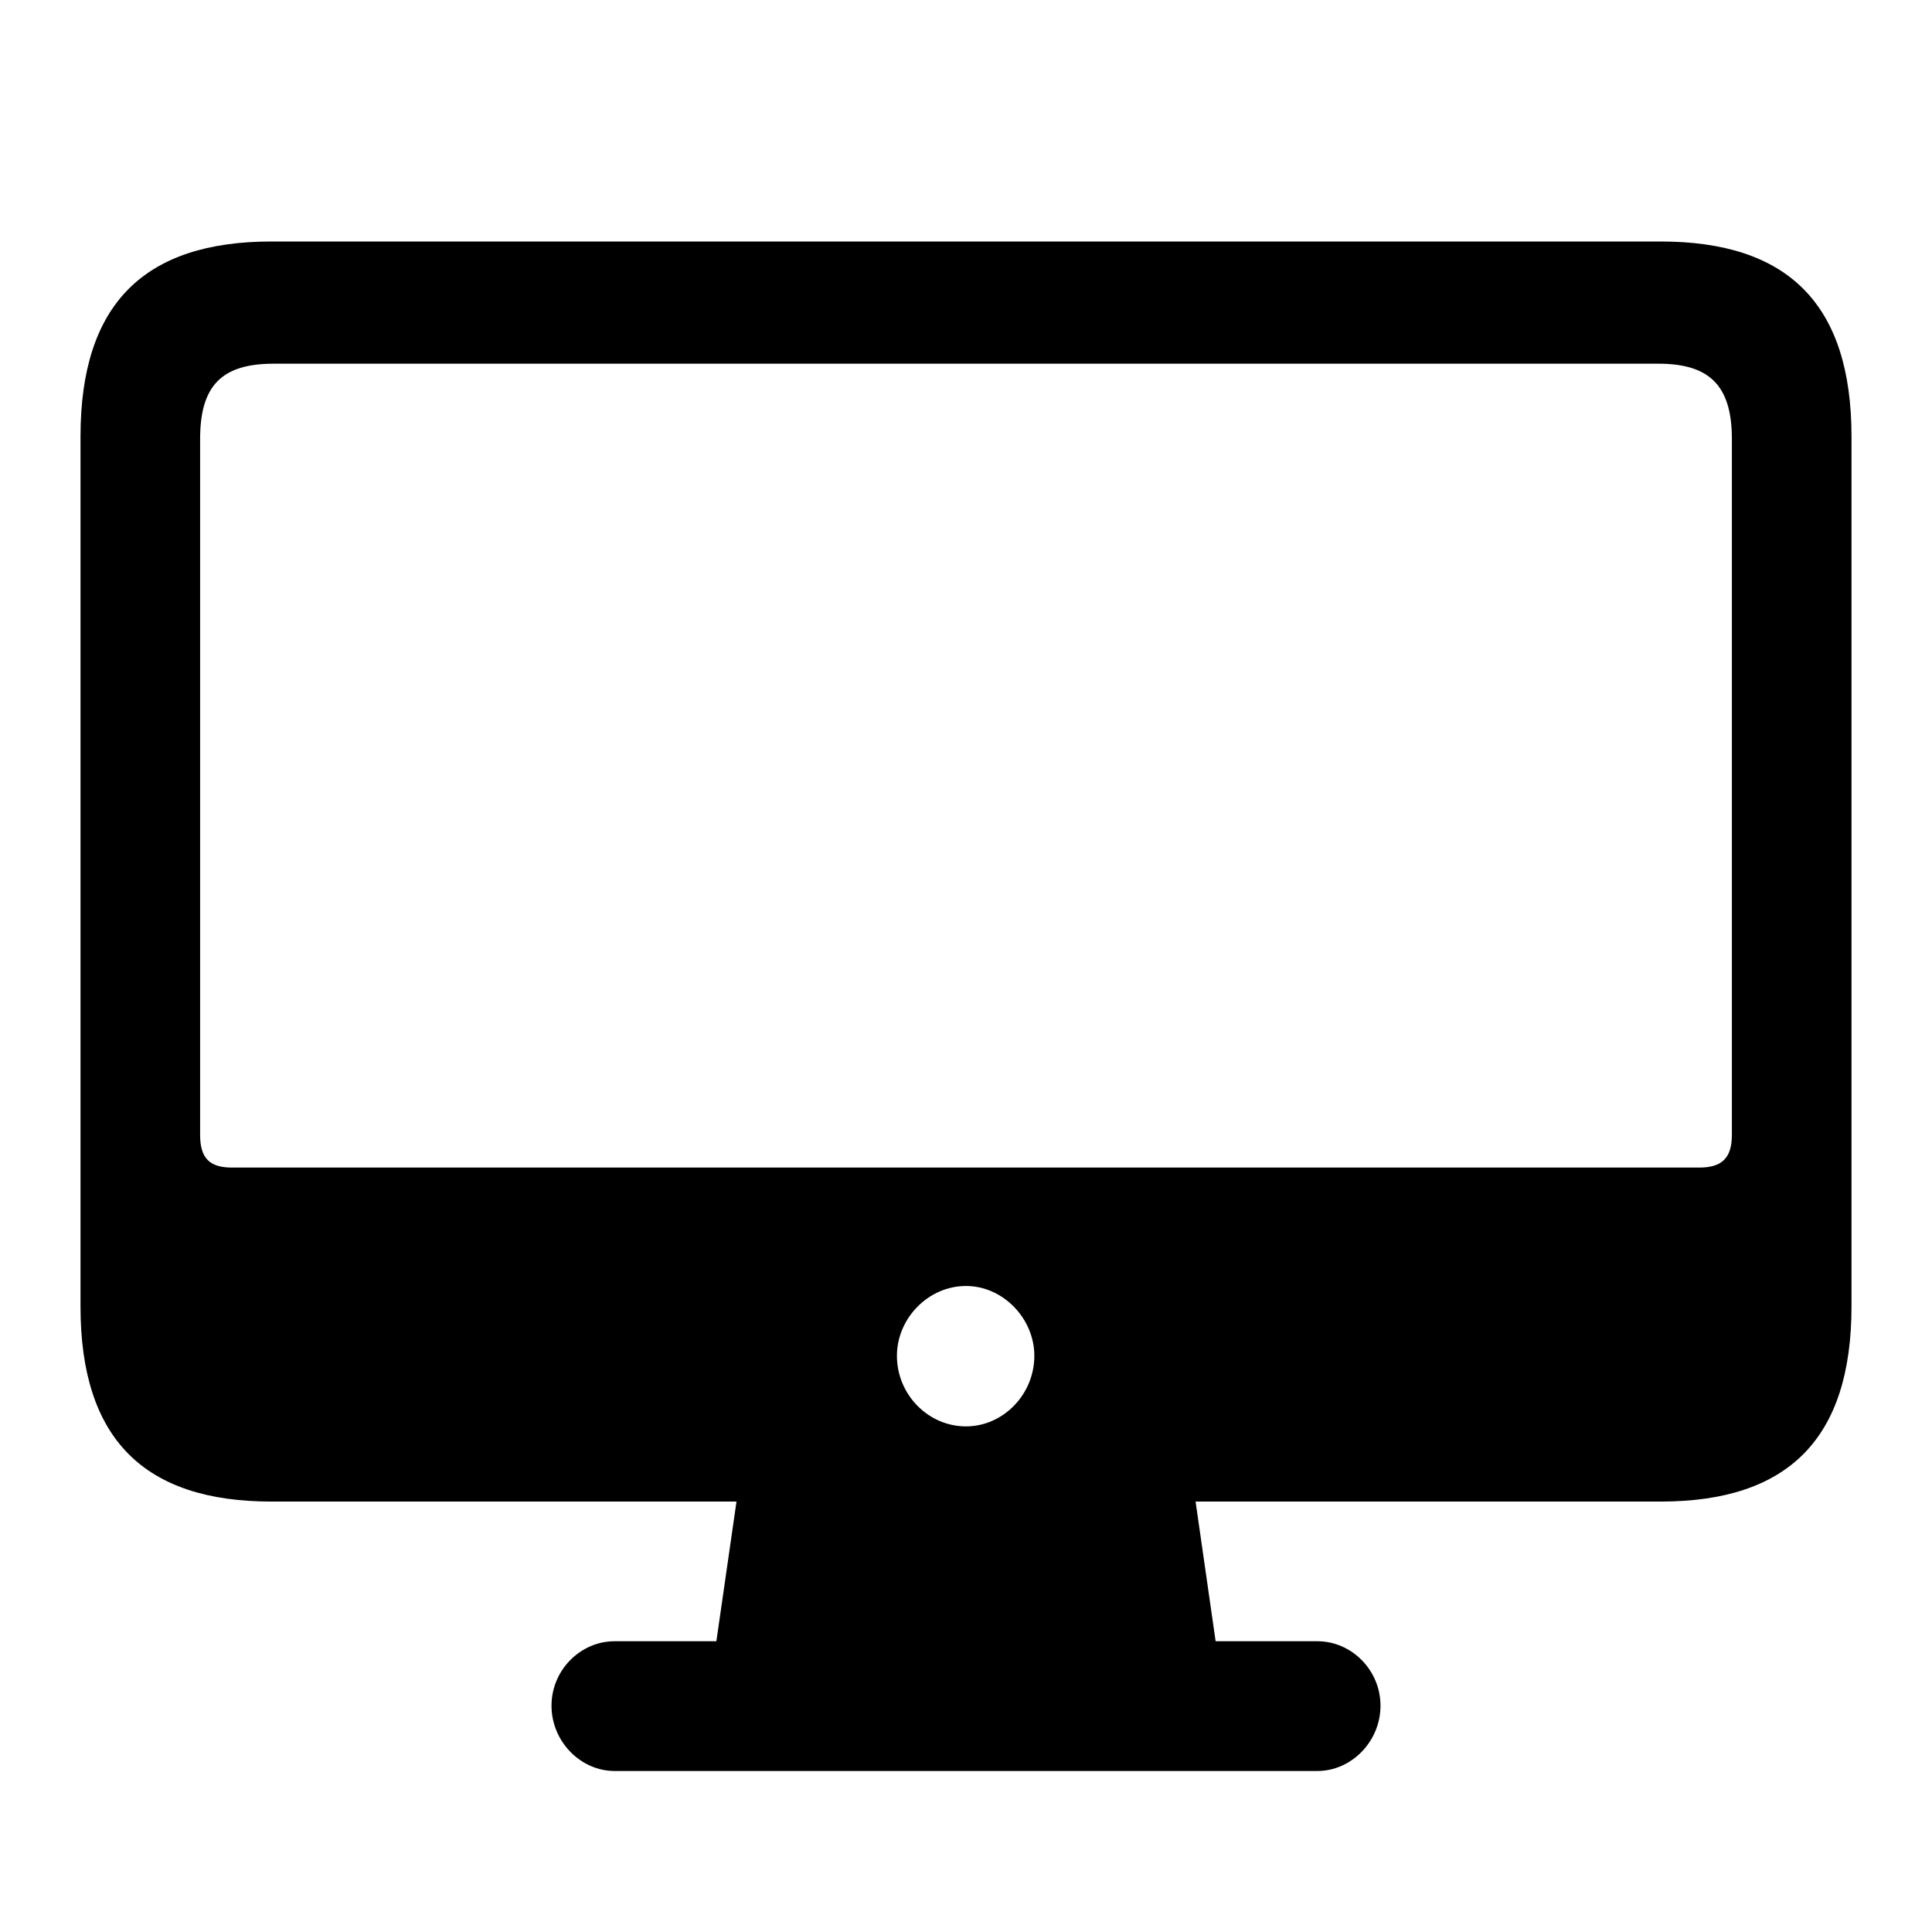
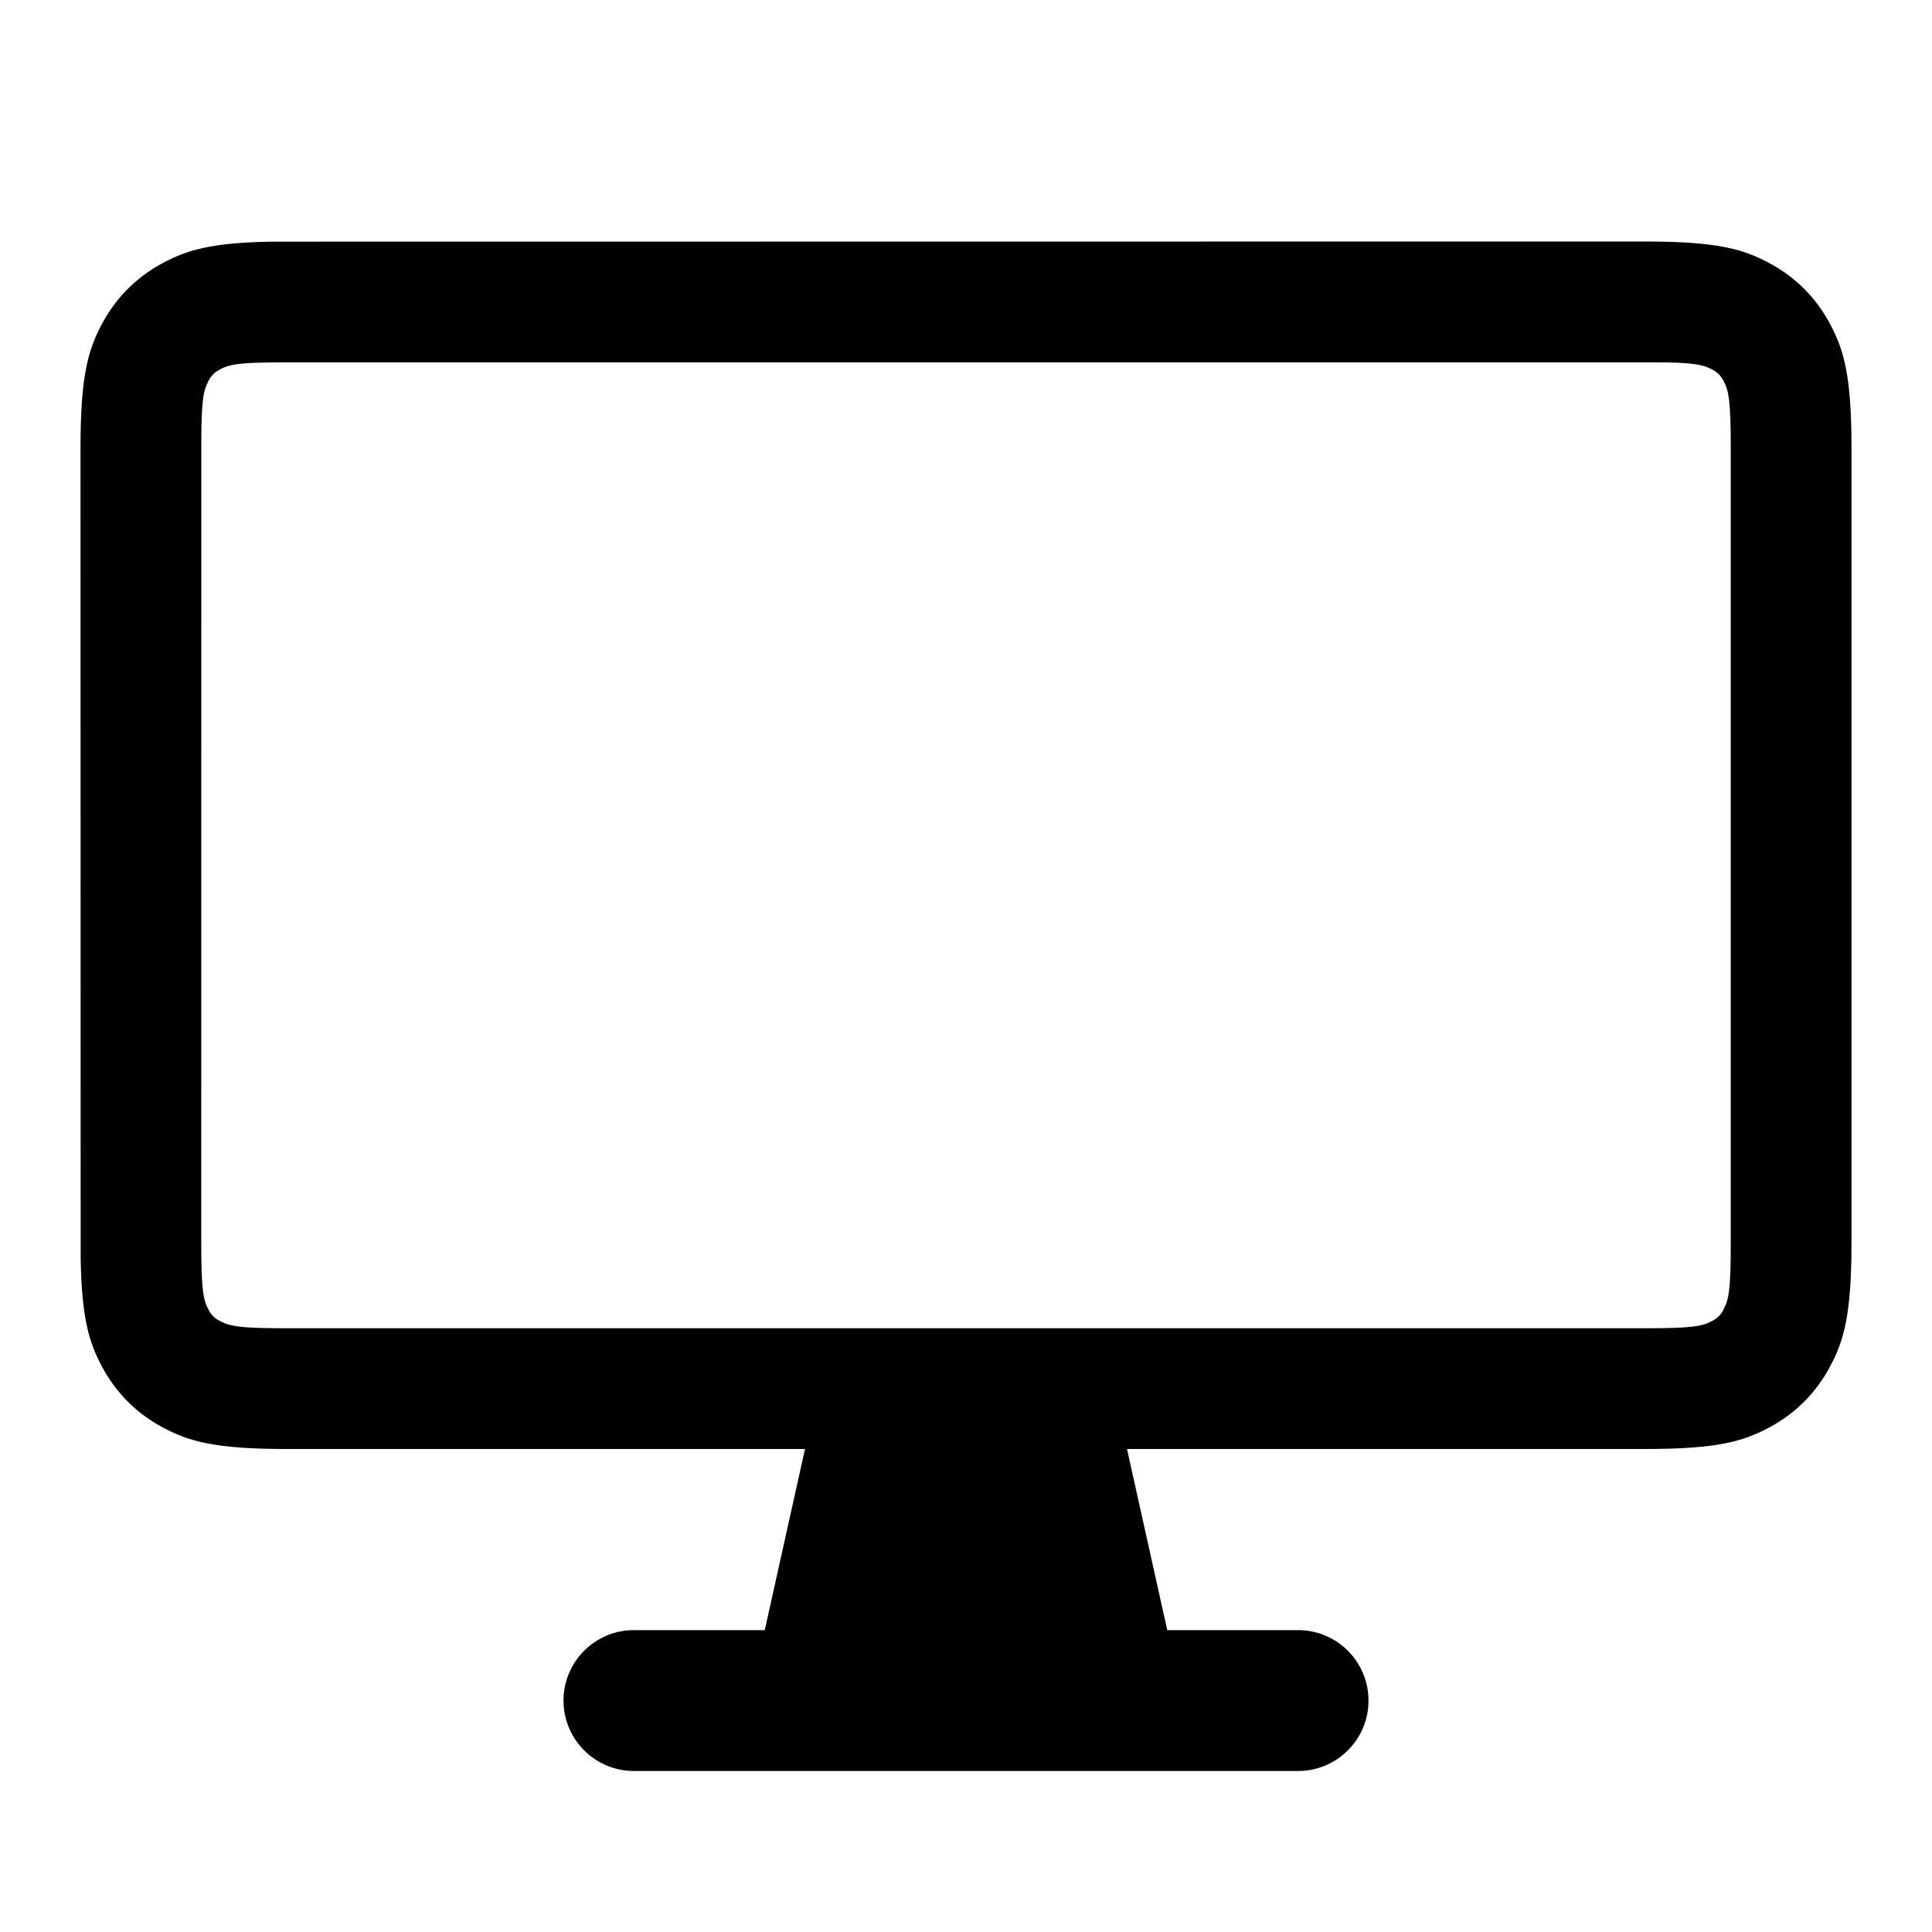
<svg xmlns="http://www.w3.org/2000/svg" width="24px" height="24px" viewBox="0 0 24 24" version="1.1">
  <g id="icon/iOS/device-desktop" stroke="none" stroke-width="1" fill="none" fill-rule="evenodd">
    <rect id="ViewBox" fill-rule="nonzero" x="0" y="0" width="24" height="24" />
-     <path d="M3.372,18.653 L9.149,18.653 L8.899,20.388 L7.635,20.388 C7.211,20.388 6.851,20.746 6.851,21.189 C6.851,21.632 7.211,22 7.635,22 L16.365,22 C16.789,22 17.149,21.632 17.149,21.189 C17.149,20.746 16.789,20.388 16.365,20.388 L15.101,20.388 L14.852,18.653 L20.629,18.653 C22.206,18.653 23,17.879 23,16.229 L23,5.423 C23,3.773 22.206,3 20.629,3 L3.372,3 C1.794,3 1,3.773 1,5.423 L1,16.229 C1,17.879 1.794,18.653 3.372,18.653 Z M2.883,14.504 C2.606,14.504 2.486,14.391 2.486,14.098 L2.486,5.452 C2.486,4.782 2.763,4.518 3.399,4.518 L20.601,4.518 C21.228,4.518 21.514,4.782 21.514,5.452 L21.514,14.098 C21.514,14.391 21.385,14.504 21.108,14.504 L2.883,14.504 Z M12,17.719 C11.529,17.719 11.142,17.323 11.142,16.842 C11.142,16.38 11.529,15.975 12,15.975 C12.461,15.975 12.849,16.38 12.849,16.842 C12.849,17.323 12.461,17.719 12,17.719 Z" id="sfsymbols:desktopcomputer" fill="#000000" fill-rule="nonzero" />
+     <path d="M3.564,18 C2.672,18 2.349,17.907 2.023,17.733 C1.697,17.559 1.441,17.303 1.267,16.977 C1.106,16.676 1.015,16.377 1.002,15.632 L1,5.564 C1,4.672 1.093,4.349 1.267,4.023 C1.441,3.697 1.697,3.441 2.023,3.267 C2.324,3.106 2.623,3.015 3.368,3.002 L20.436,3 C21.328,3 21.651,3.093 21.977,3.267 C22.303,3.441 22.559,3.697 22.733,4.023 C22.907,4.349 23,4.672 23,5.564 L23,15.436 C23,16.328 22.907,16.651 22.733,16.977 C22.559,17.303 22.303,17.559 21.977,17.733 C21.651,17.907 21.328,18 20.436,18 L14,18 L14.5,20.25 L16.125,20.25 C16.608,20.25 17,20.642 17,21.125 C17,21.608 16.608,22 16.125,22 L7.875,22 C7.392,22 7,21.608 7,21.125 C7,20.642 7.392,20.25 7.875,20.25 L9.5,20.25 L10,18 L3.564,18 Z M20.585,4.501 L3.415,4.501 L3.156,4.507 C2.905,4.518 2.818,4.543 2.731,4.59 C2.666,4.624 2.624,4.666 2.59,4.731 L2.555,4.809 C2.52,4.91 2.504,5.057 2.501,5.415 L2.5,15.436 C2.5,16.022 2.524,16.146 2.59,16.269 C2.624,16.334 2.666,16.376 2.731,16.41 L2.801,16.442 C2.914,16.484 3.084,16.5 3.564,16.5 L20.436,16.5 C21.022,16.5 21.146,16.476 21.269,16.41 C21.334,16.376 21.376,16.334 21.41,16.269 L21.442,16.199 C21.484,16.086 21.5,15.916 21.5,15.436 L21.5,5.564 C21.5,4.978 21.476,4.854 21.41,4.731 C21.376,4.666 21.334,4.624 21.269,4.59 C21.168,4.536 21.067,4.51 20.713,4.502 L20.585,4.501 Z" id="xabber:desktop" fill="#000000" fill-rule="nonzero" />
  </g>
</svg>
